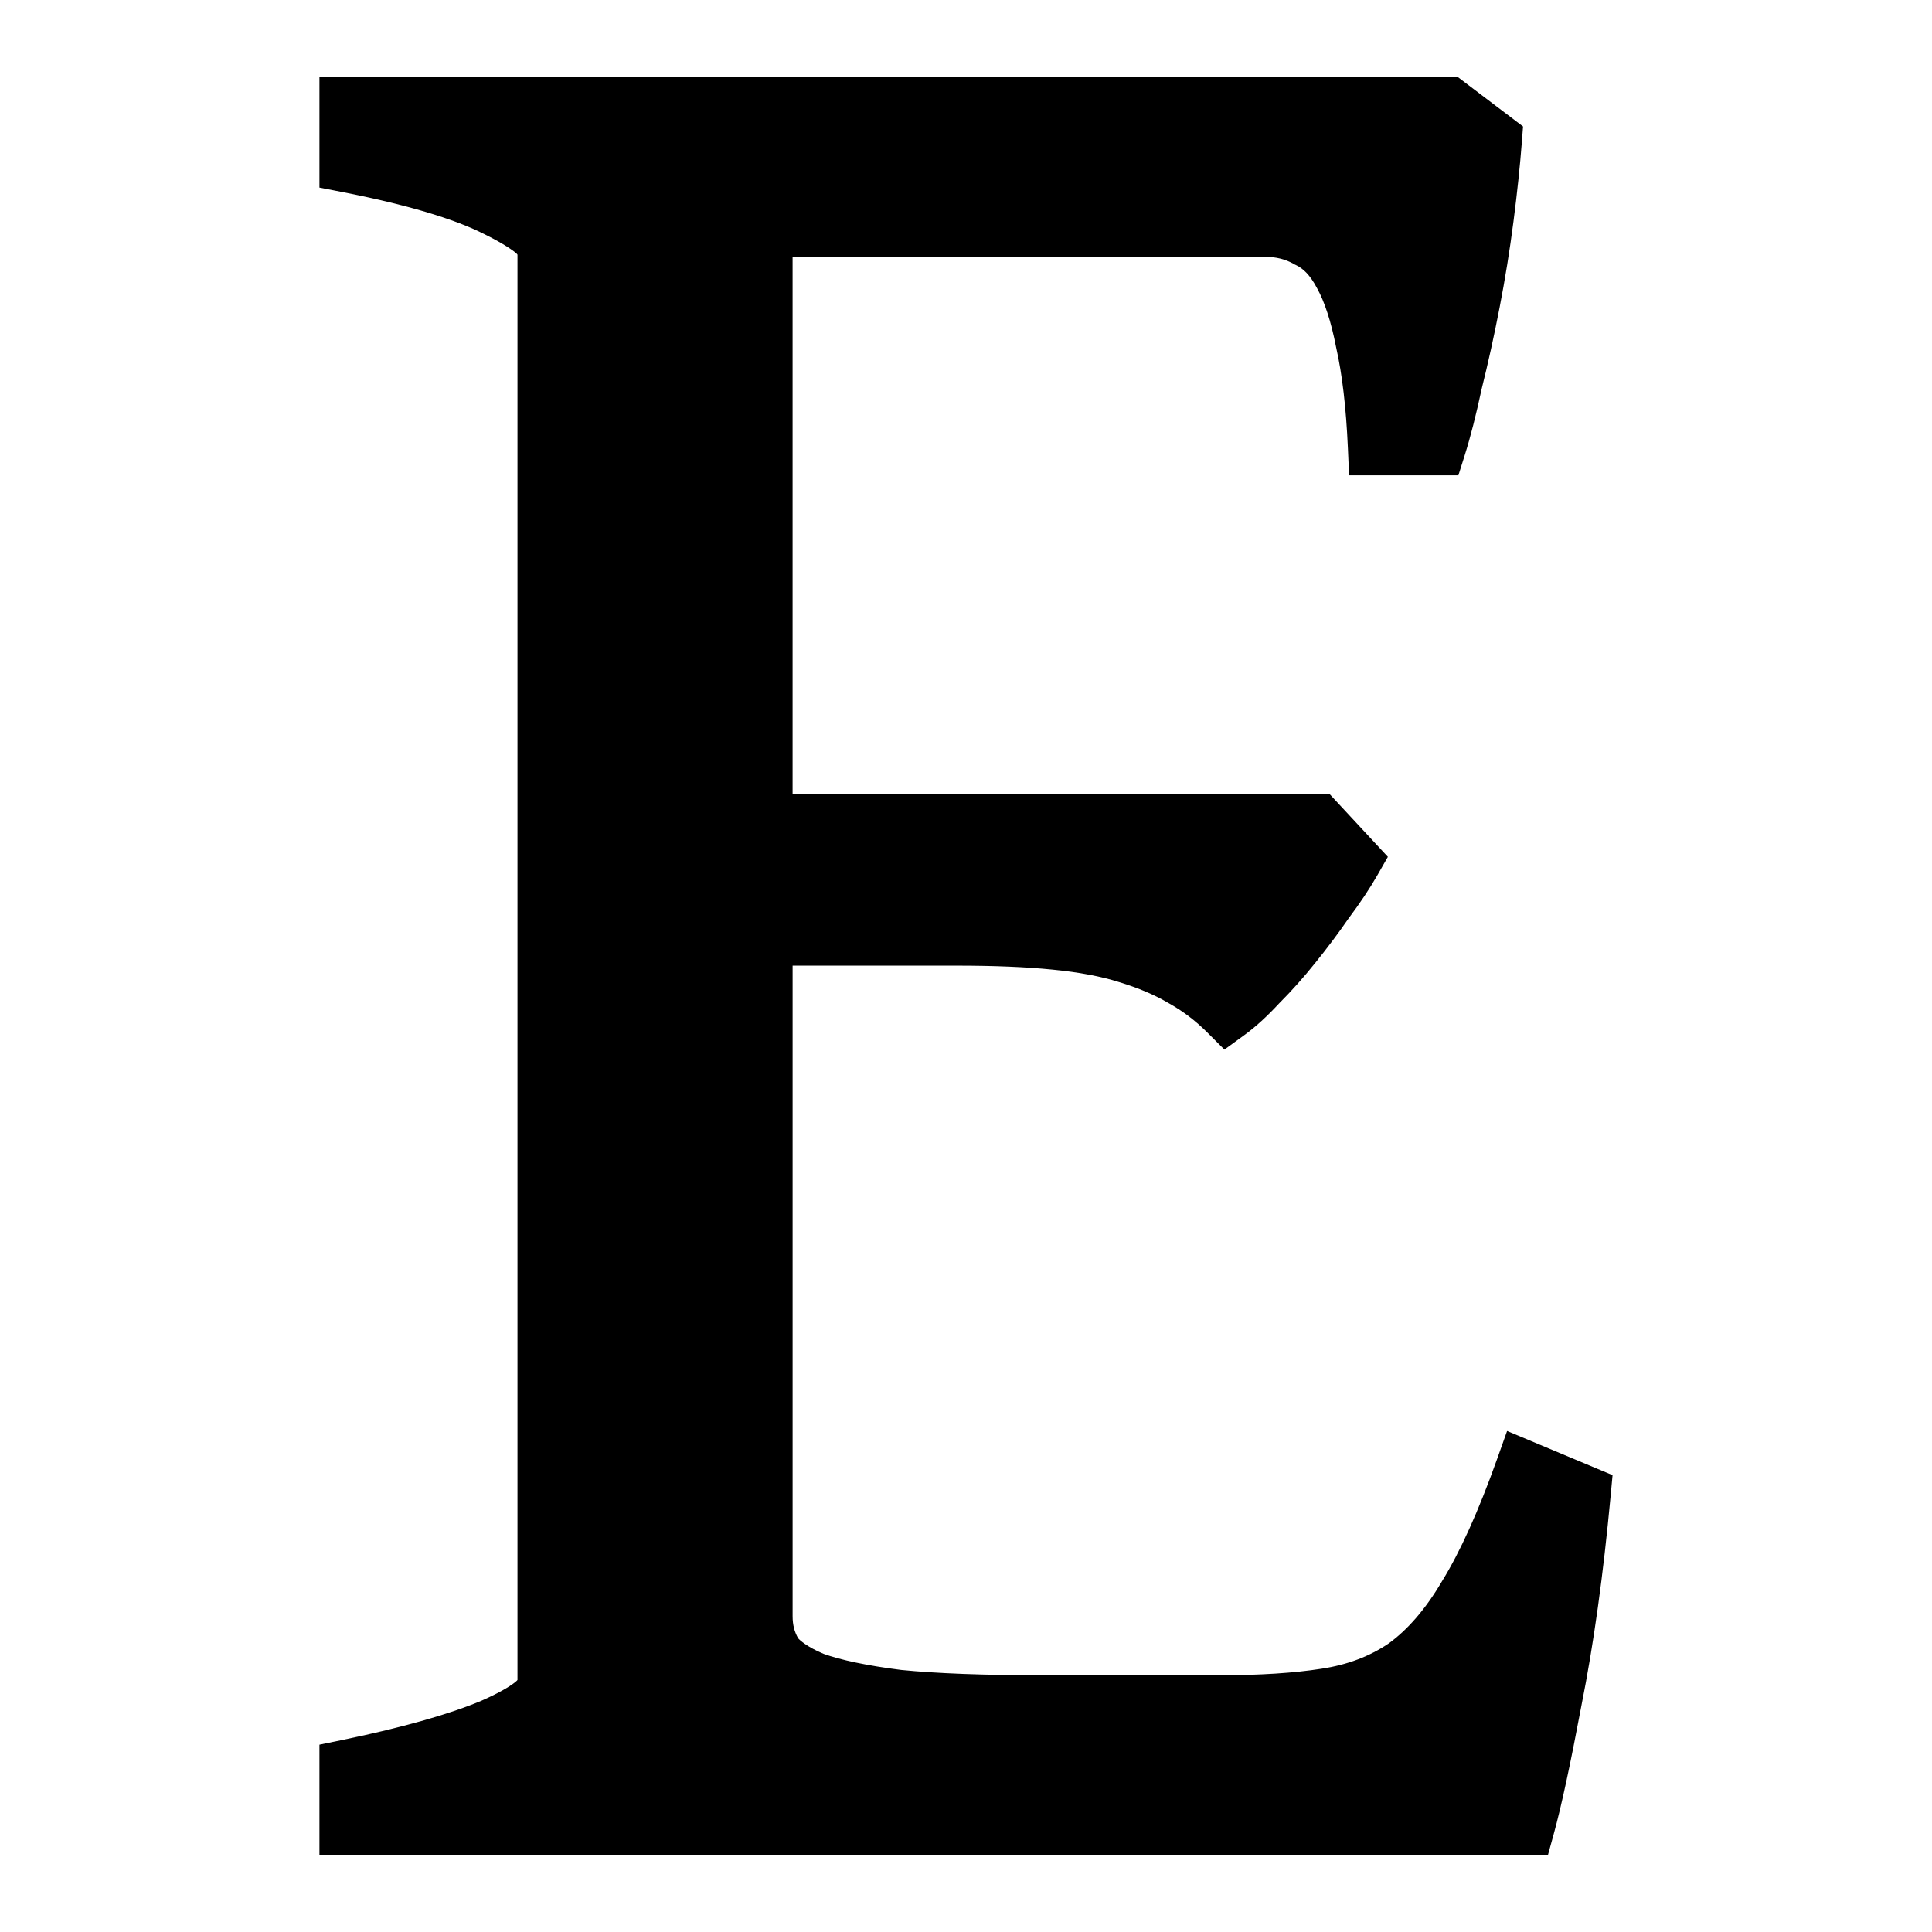
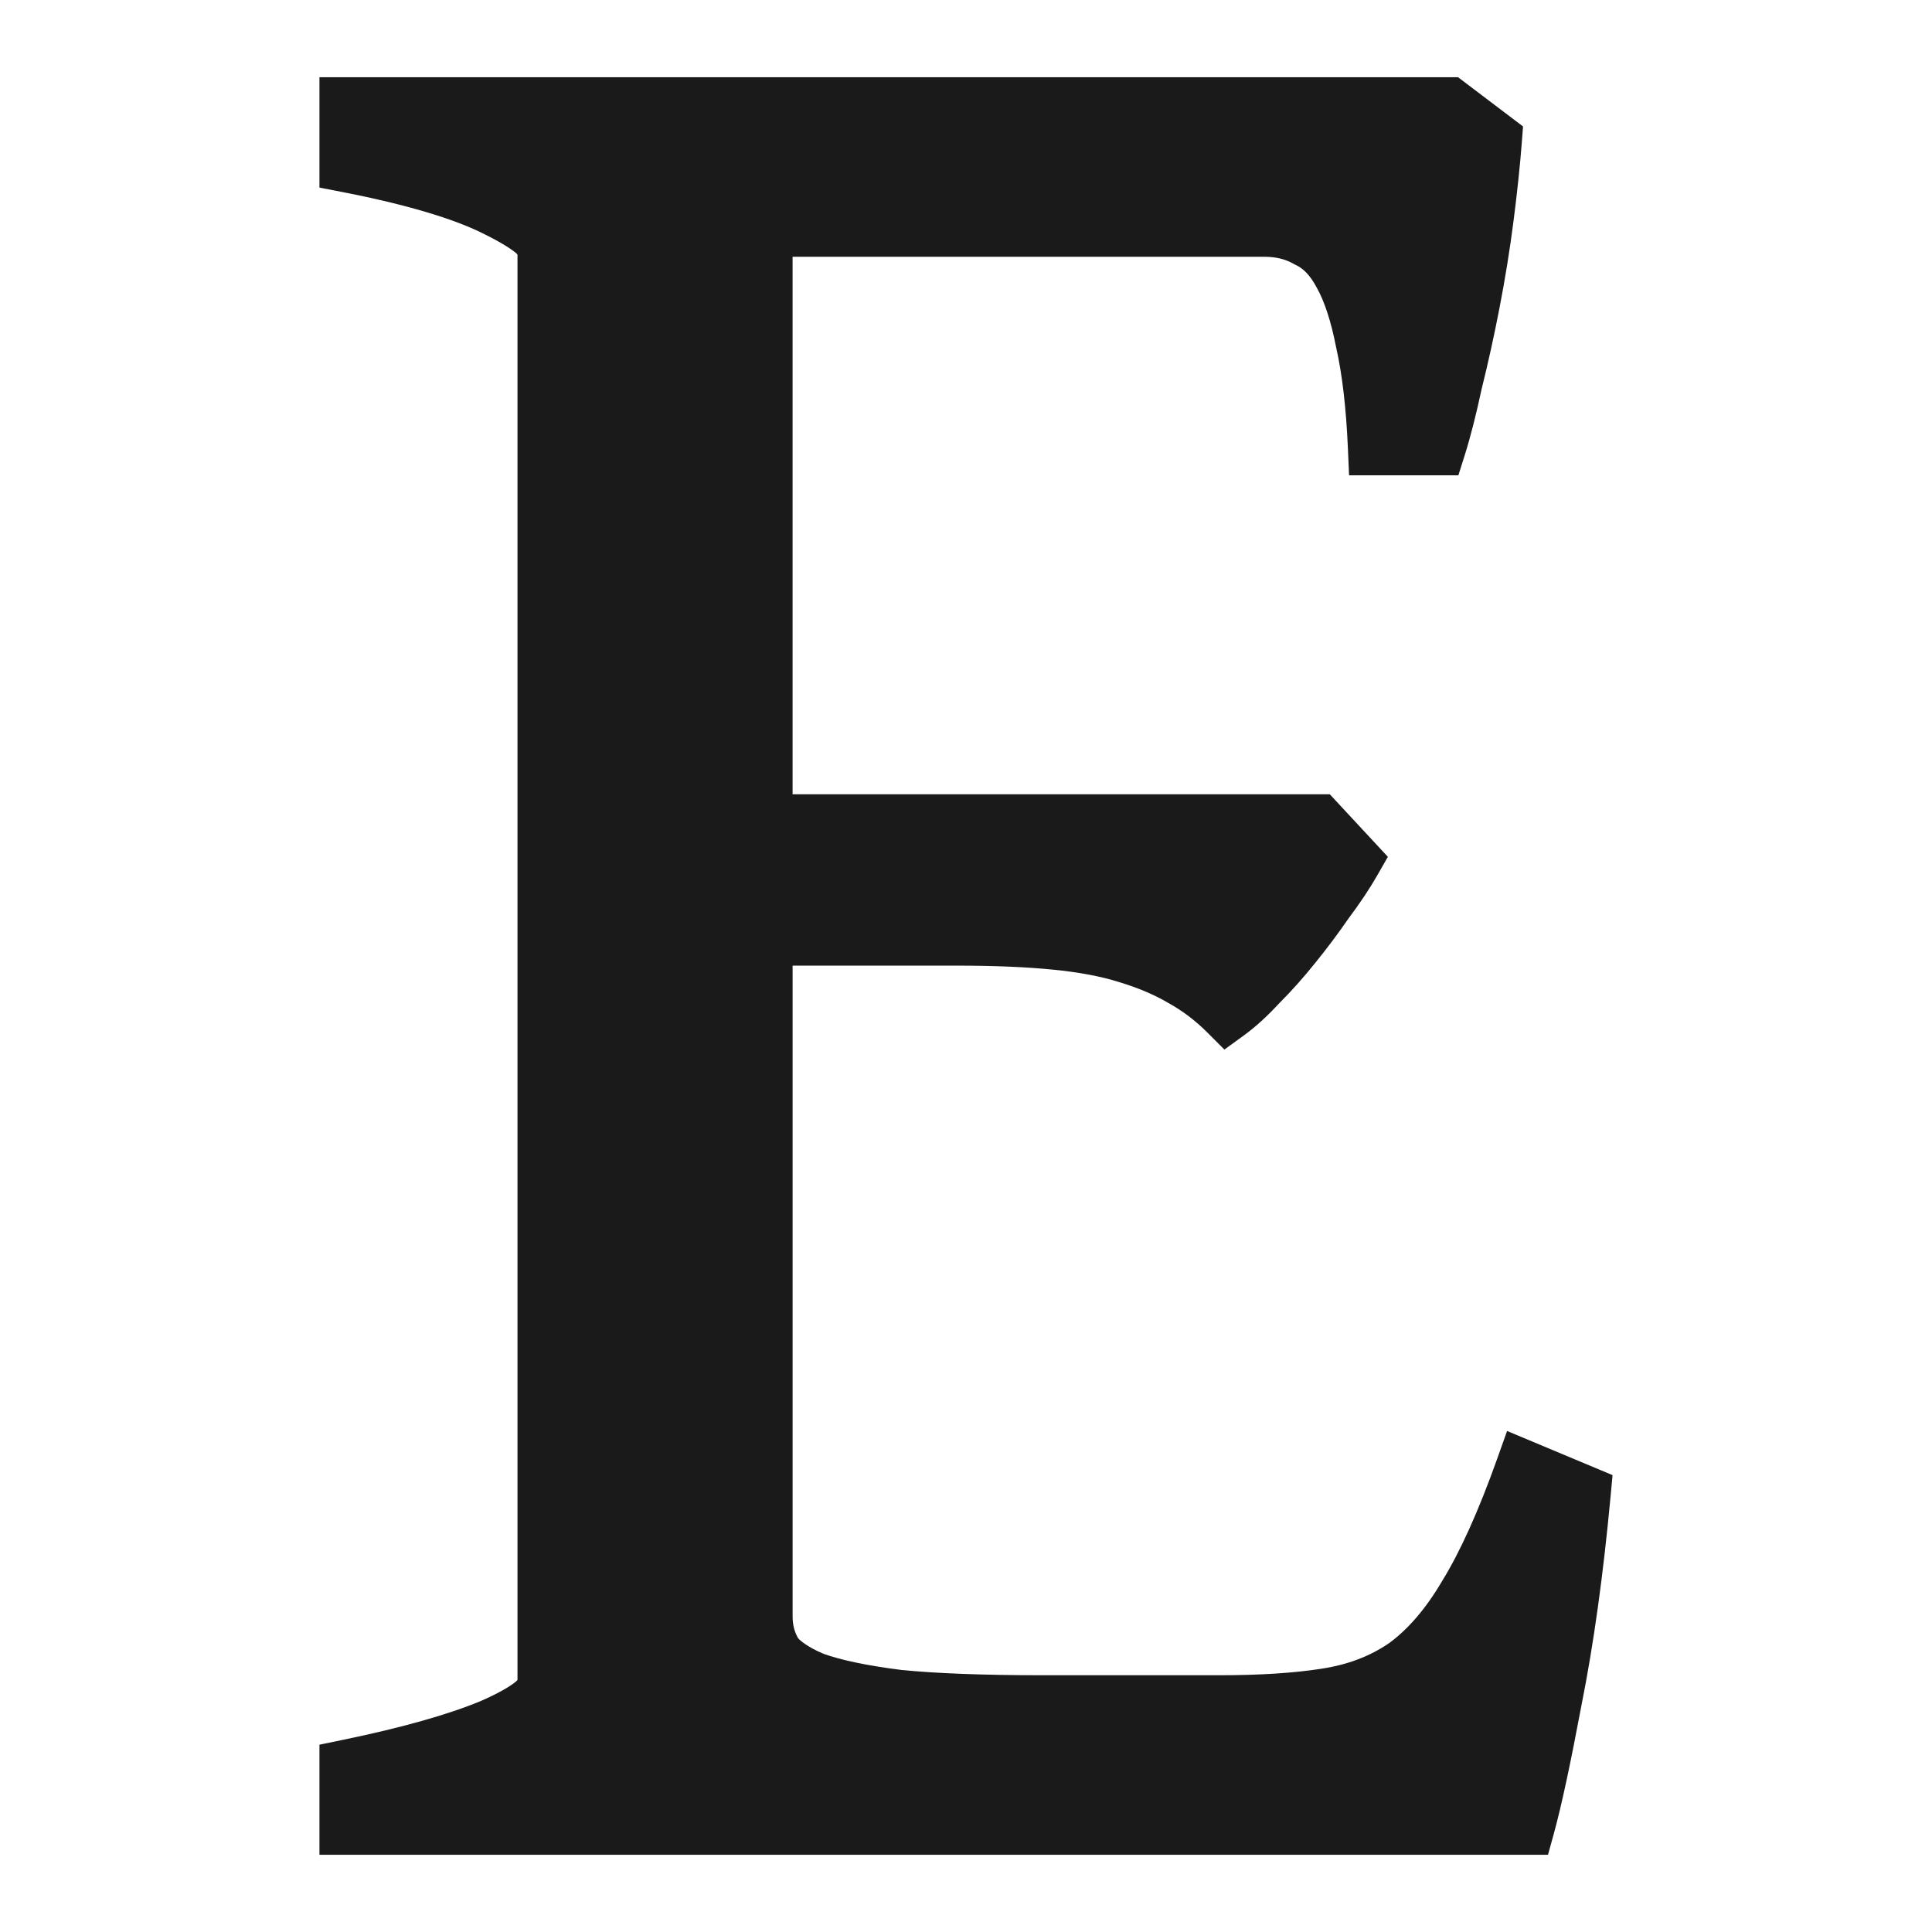
- <svg xmlns="http://www.w3.org/2000/svg" id="a" display="block" viewBox="0 0 512 512">
-   <path d="m419.37 395.72q-2.895 31.129-7.6 54.656-4.344 23.166-7.24 33.663h-312.37v-15.565q24.613-5.067 38.368-10.859 14.116-6.153 14.116-11.22v-380.42q0-4.343-13.392-10.859-13.031-6.515-39.092-11.582v-15.564h291.74l11.944 9.05q-0.724 9.41-2.172 20.631t-3.62 22.442-4.705 21.355q-2.172 10.135-4.343 17.012h-16.289q-0.723-16.65-3.257-27.87-2.172-11.221-5.792-17.737-3.62-6.877-9.049-9.41-5.067-2.896-11.582-2.896h-132.48v157.45h146.59l9.411 10.135q-2.896 5.068-7.24 10.859-3.98 5.791-8.686 11.583-4.344 5.429-9.05 10.134-4.343 4.706-8.324 7.602-5.43-5.43-11.945-9.05-6.153-3.619-14.478-6.153-7.963-2.533-19.184-3.62-10.859-1.085-26.061-1.085h-51.036v179.89q0 5.43 2.533 9.773 2.534 3.981 10.497 7.239 7.963 2.896 22.442 4.705 14.478 1.448 38.367 1.448h46.693q16.65 0 28.233-1.81 11.945-1.81 20.994-7.963 9.049-6.515 16.288-18.822 7.6-12.306 15.202-33.662z" display="inline" stop-color="#000000" />
-   <path id="d" d="m84.656 20.465v29.246l6.068 1.18c17.013 3.308 29.576 7.131 37.17 10.928l0.035 0.02 0.037 0.018c4.169 2.029 7.129 3.861 8.602 5.055 0.501 0.406 0.49 0.474 0.57 0.598v377.7c-0.074 0.086-0.124 0.197-0.695 0.65-1.485 1.18-4.537 2.963-8.863 4.854-8.416 3.54-20.829 7.098-36.938 10.414l-5.986 1.232v29.178h325.58l1.518-5.506c2.047-7.419 4.46-18.701 7.365-34.188 3.203-16.018 5.764-34.479 7.713-55.432l0.51-5.484-27.951-11.701-2.656 7.461c-4.956 13.922-9.883 24.731-14.518 32.236l-0.041 0.068-0.041 0.07c-4.405 7.489-9.176 12.889-14.135 16.479-5.026 3.397-10.852 5.64-17.807 6.693l-0.018 2e-3 -0.018 4e-3c-7.18 1.122-16.246 1.719-27.074 1.719h-46.693c-15.733 0-28.296-0.484-37.535-1.404-9.194-1.154-16.161-2.675-20.559-4.256-4.374-1.816-6.472-3.716-6.811-4.195-0.937-1.669-1.436-3.438-1.436-5.809v-172.39h43.537c9.956 0 18.42 0.36 25.314 1.049h0.012l0.012 2e-3c7.094 0.687 12.999 1.829 17.633 3.303l0.09 0.027c5.091 1.55 9.372 3.392 12.859 5.443l0.16 0.09c3.725 2.07 7.136 4.648 10.285 7.797l4.531 4.533 5.184-3.772c3.125-2.273 6.191-5.099 9.297-8.451 3.308-3.313 6.479-6.865 9.512-10.654 3e-3 -4e-3 7e-3 -6e-3 0.01-0.01 3.197-3.938 6.155-7.889 8.887-11.854 3.017-4.028 5.59-7.868 7.695-11.553l2.734-4.785-15.387-16.57h-142.37v-142.45h124.98c3.232 0 5.684 0.663 7.859 1.906l0.27 0.154 0.281 0.131c1.841 0.859 3.714 2.554 5.584 6.107l0.039 0.074 0.041 0.074c1.835 3.303 3.633 8.536 4.984 15.52l0.021 0.115 0.027 0.111c1.548 6.852 2.609 15.751 3.078 26.545l0.312 7.174h28.967l1.656-5.242c1.545-4.893 3.032-10.754 4.51-17.643 1.707-6.844 3.29-14.022 4.748-21.557 1.478-7.633 2.71-15.27 3.695-22.908 0.979-7.587 1.718-14.588 2.213-21.016l0.312-4.08-17.215-13.045zm15 15h281.72l6.564 4.975c-0.454 5.111-0.947 10.329-1.711 16.246-0.945 7.323-2.127 14.649-3.545 21.977-1.425 7.36-2.964 14.349-4.617 20.963l-0.031 0.123-0.025 0.123c-0.96 4.478-1.891 7.67-2.826 11.084h-3.531c-0.599-8.177-1.46-15.656-2.863-21.902-1.537-7.902-3.586-14.445-6.549-19.795-2.918-5.503-7.004-9.989-12.275-12.51-4.496-2.482-9.62-3.705-14.934-3.705h-139.98v172.45h150.82l3.168 3.41c-1.212 1.845-2.205 3.556-3.727 5.584l-0.094 0.123-0.088 0.129c-2.533 3.685-5.308 7.387-8.326 11.102l-0.035 0.043c-2.731 3.413-5.563 6.583-8.496 9.516l-0.107 0.107-0.102 0.111c-1.065 1.153-1.919 1.729-2.912 2.67-2.58-2.05-5.264-3.941-8.127-5.537-4.686-2.746-10.012-4.99-15.969-6.807-5.972-1.895-12.837-3.165-20.684-3.926h-6e-3c-7.579-0.756-16.48-1.121-26.783-1.121h-58.537v187.39c0 4.786 1.181 9.48 3.555 13.551l0.074 0.127 0.078 0.123c3.103 4.874 7.943 7.681 13.984 10.152l0.137 0.057 0.139 0.051c6.209 2.258 14.103 3.852 24.076 5.098l0.092 0.012 0.092 0.01c10.058 1.006 23.036 1.484 39.113 1.484h46.693c11.357 0 21.099-0.607 29.355-1.895 6.4e-4 -1e-4 1e-3 1e-4 2e-3 0 8.93-1.353 17.068-4.404 24.086-9.176l0.084-0.057 0.082-0.059c7.068-5.089 13.121-12.199 18.34-21.061 4.451-7.225 8.699-16.738 12.91-27.645l3.33 1.395c-1.833 18.178-4.082 34.534-6.863 48.439l-0.01 0.045-8e-3 0.045c-2.279 12.155-4.16 20.853-5.787 27.545h-298.95v-2.152c13.648-3.037 25.179-6.239 33.777-9.859l0.043-0.018 0.043-0.019c5.051-2.202 9.044-4.33 12.258-6.885 3.214-2.554 6.361-6.04 6.361-11.211v-380.42c0-5.302-3.131-8.287-6.123-10.713-2.983-2.418-6.709-4.562-11.447-6.869-8.591-4.29-20.24-7.795-34.912-10.924z" />
+ <svg xmlns="http://www.w3.org/2000/svg" id="a" display="block" version="1.1" viewBox="0 0 512 512">
+   <path id="b" d="m419.37 395.72q-2.895 31.129-7.6 54.656-4.344 23.166-7.24 33.663h-312.37v-15.565q24.613-5.067 38.368-10.859 14.116-6.153 14.116-11.22v-380.42q0-4.343-13.392-10.859-13.031-6.515-39.092-11.582v-15.564h291.74l11.944 9.05q-0.724 9.41-2.172 20.631t-3.62 22.442-4.705 21.355q-2.172 10.135-4.343 17.012h-16.289q-0.723-16.65-3.257-27.87-2.172-11.221-5.792-17.737-3.62-6.877-9.049-9.41-5.067-2.896-11.582-2.896h-132.48v157.45h146.59l9.411 10.135q-2.896 5.068-7.24 10.859-3.98 5.791-8.686 11.583-4.344 5.429-9.05 10.134-4.343 4.706-8.324 7.602-5.43-5.43-11.945-9.05-6.153-3.619-14.478-6.153-7.963-2.533-19.184-3.62-10.859-1.085-26.061-1.085h-51.036v179.89q0 5.43 2.533 9.773 2.534 3.981 10.497 7.239 7.963 2.896 22.442 4.705 14.478 1.448 38.367 1.448h46.693q16.65 0 28.233-1.81 11.945-1.81 20.994-7.963 9.049-6.515 16.288-18.822 7.6-12.306 15.202-33.662z" display="inline" stop-color="#000000" />
+   <path id="d" d="m84.657 20.464v29.246l6.068 1.18c17.013 3.308 29.576 7.131 37.17 10.928l0.035 0.02 0.037 0.018c4.169 2.029 7.129 3.861 8.602 5.055 0.501 0.406 0.49 0.474 0.57 0.598v377.7c-0.074 0.086-0.124 0.197-0.695 0.65-1.485 1.18-4.537 2.963-8.863 4.854-8.416 3.54-20.828 7.098-36.938 10.414l-5.986 1.232v29.178h325.58l1.518-5.506c2.047-7.419 4.46-18.702 7.365-34.189 3.203-16.018 5.764-34.479 7.713-55.432l0.51-5.484-27.951-11.701-2.656 7.461c-4.956 13.922-9.882 24.731-14.518 32.236l-0.041 0.068-0.041 0.07c-4.405 7.489-9.178 12.889-14.137 16.479-5.026 3.397-10.852 5.64-17.807 6.693l-0.018 2e-3 -0.018 4e-3c-7.18 1.122-16.246 1.719-27.074 1.719h-46.691c-15.733 0-28.296-0.484-37.535-1.404-9.194-1.154-16.163-2.675-20.561-4.256-4.374-1.816-6.472-3.716-6.811-4.195-0.937-1.669-1.436-3.438-1.436-5.809v-172.39h43.537c9.956 0 18.42 0.36 25.314 1.049h0.012l0.012 2e-3c7.094 0.687 12.999 1.829 17.633 3.303l0.09 0.027c5.091 1.55 9.373 3.392 12.859 5.443l0.16 0.09c3.725 2.07 7.137 4.648 10.285 7.797l4.531 4.533 5.184-3.772c3.125-2.273 6.191-5.099 9.297-8.451 3.308-3.313 6.479-6.865 9.512-10.654v-2e-3h2e-3l8e-3 -8e-3c3.197-3.938 6.155-7.888 8.887-11.854 3.017-4.028 5.59-7.869 7.695-11.555l2.734-4.785-15.387-16.568h-142.37v-142.45h124.98c3.232 0 5.684 0.663 7.859 1.906l0.27 0.154 0.281 0.131c1.841 0.859 3.714 2.554 5.584 6.107l0.039 0.074 0.041 0.074c1.835 3.303 3.633 8.536 4.984 15.52l0.021 0.115 0.027 0.111c1.548 6.852 2.609 15.751 3.078 26.545l0.312 7.174h28.967l1.656-5.242c1.545-4.893 3.032-10.754 4.51-17.643 1.707-6.844 3.29-14.022 4.748-21.557 1.478-7.633 2.71-15.27 3.695-22.908 0.979-7.587 1.718-14.588 2.213-21.016l0.312-4.08-17.215-13.045z" fill="#1a1a1a" />
</svg>
